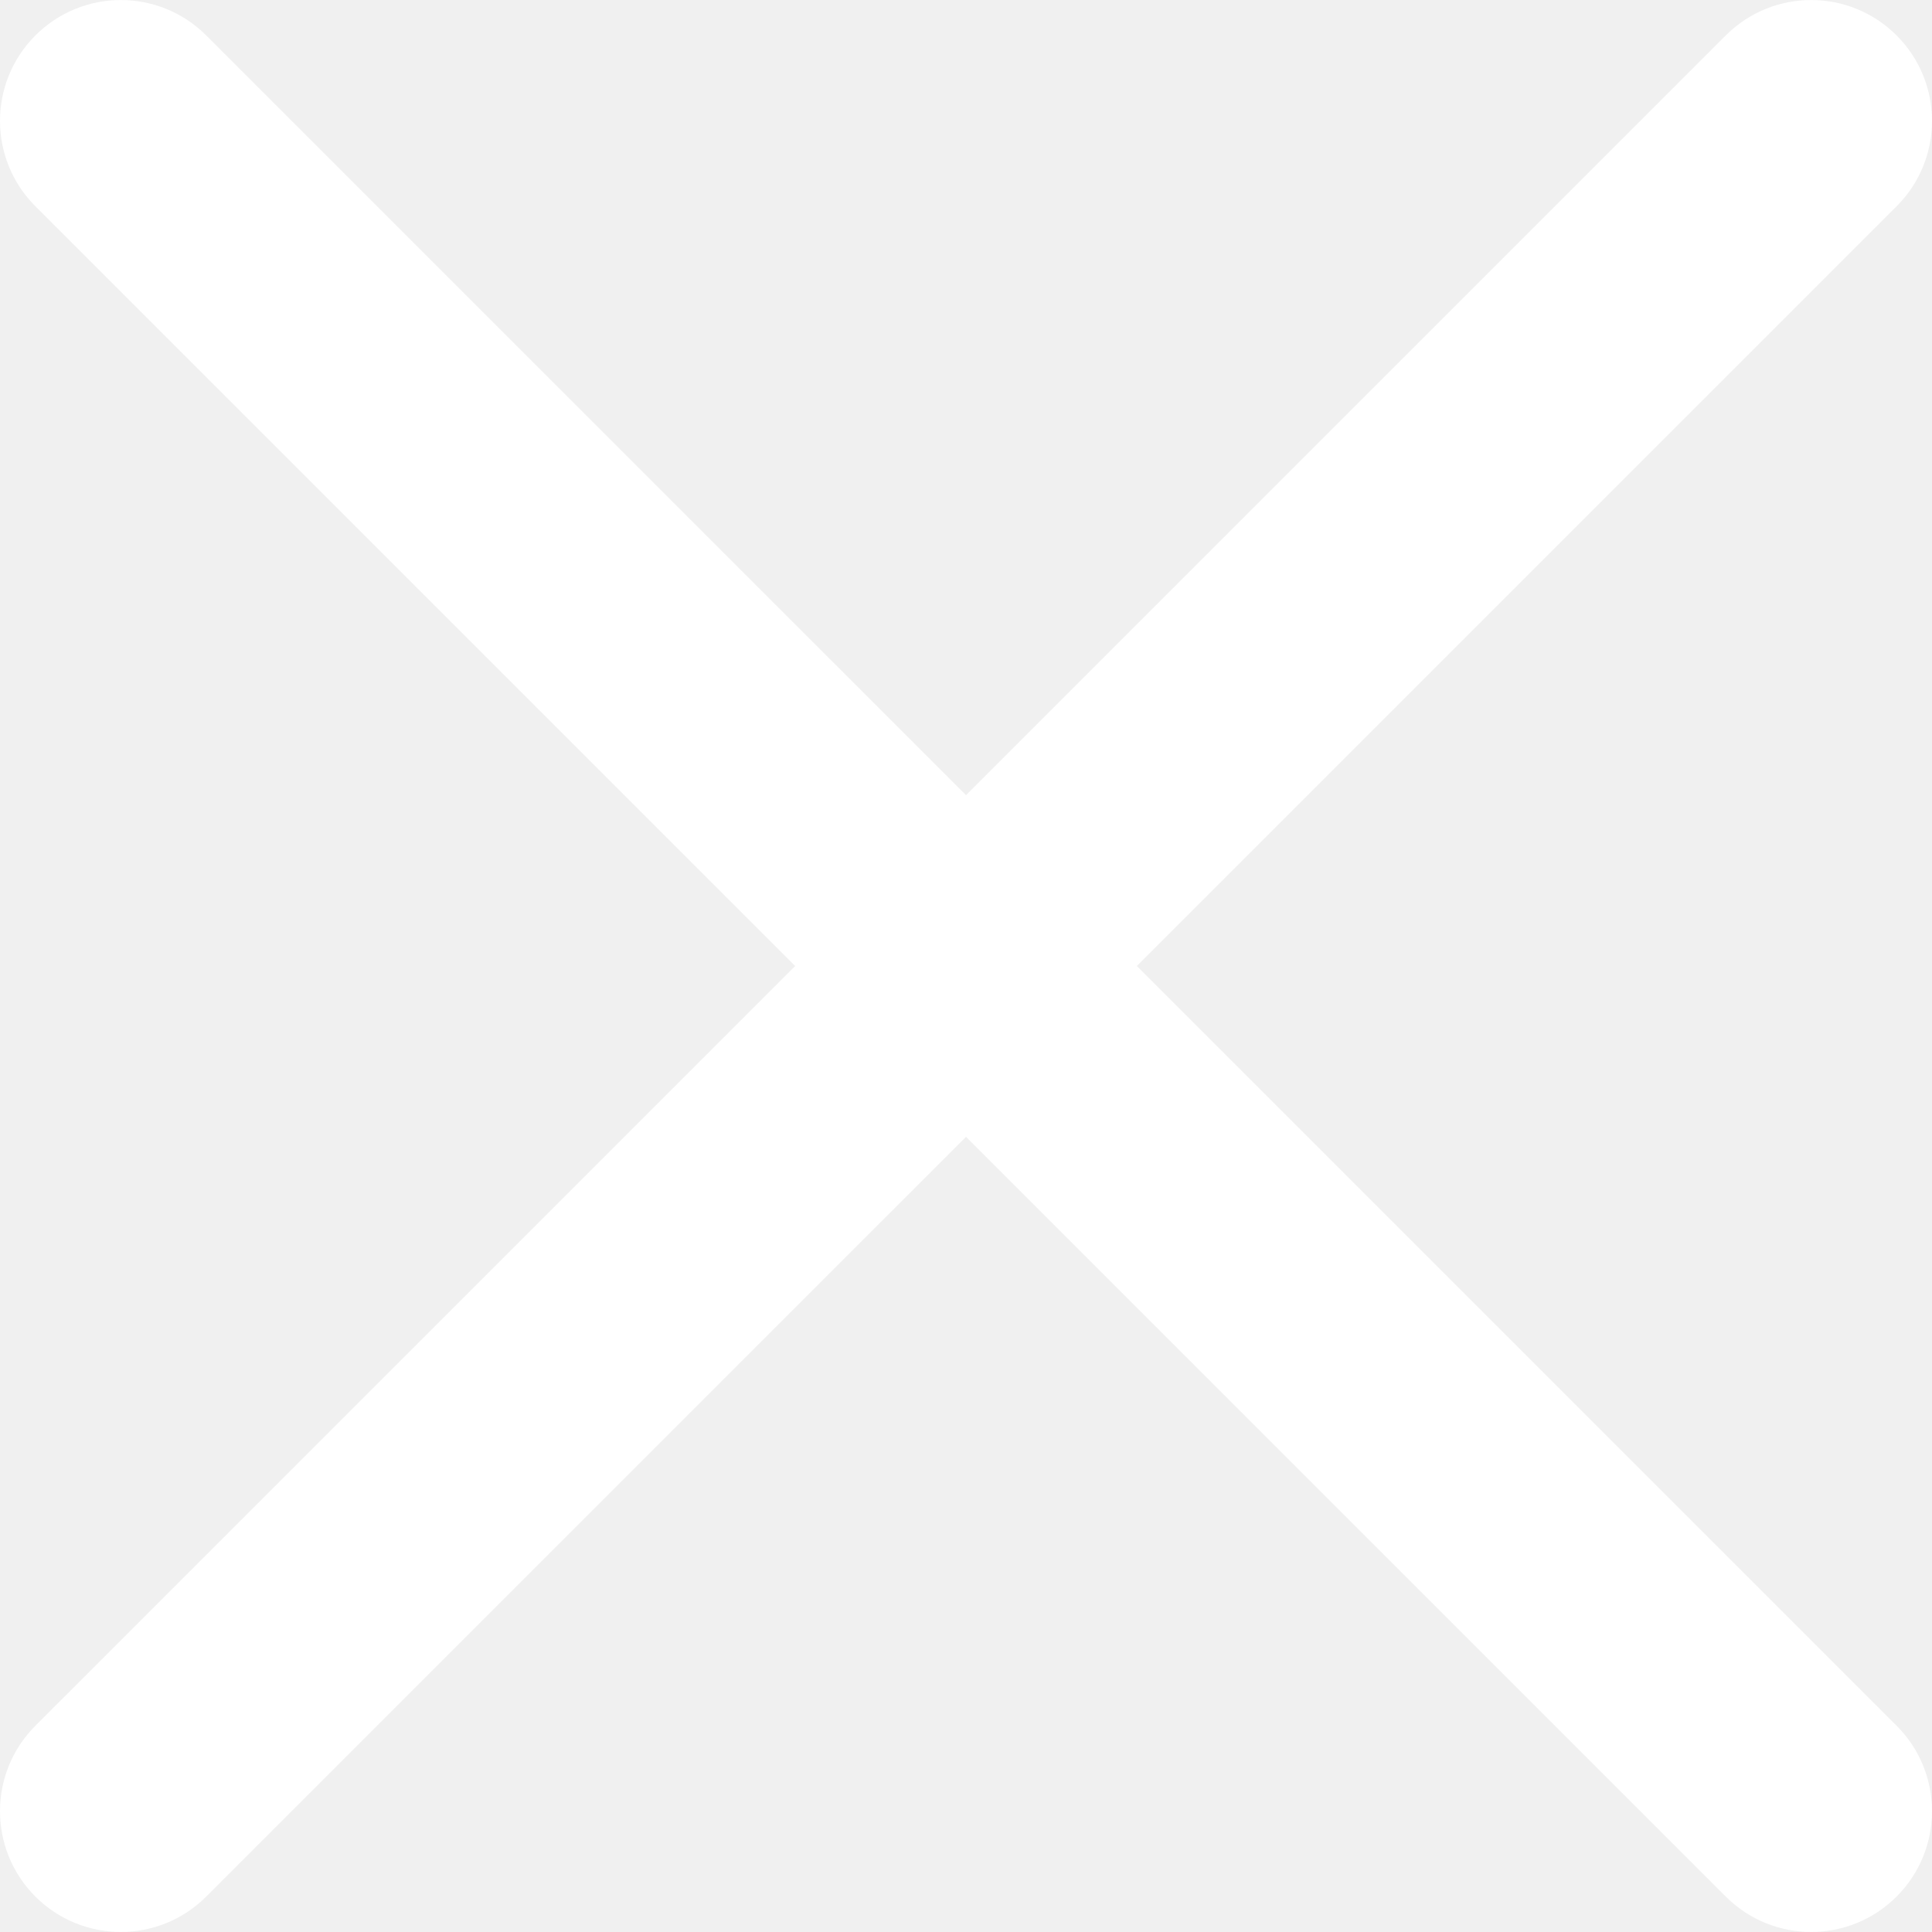
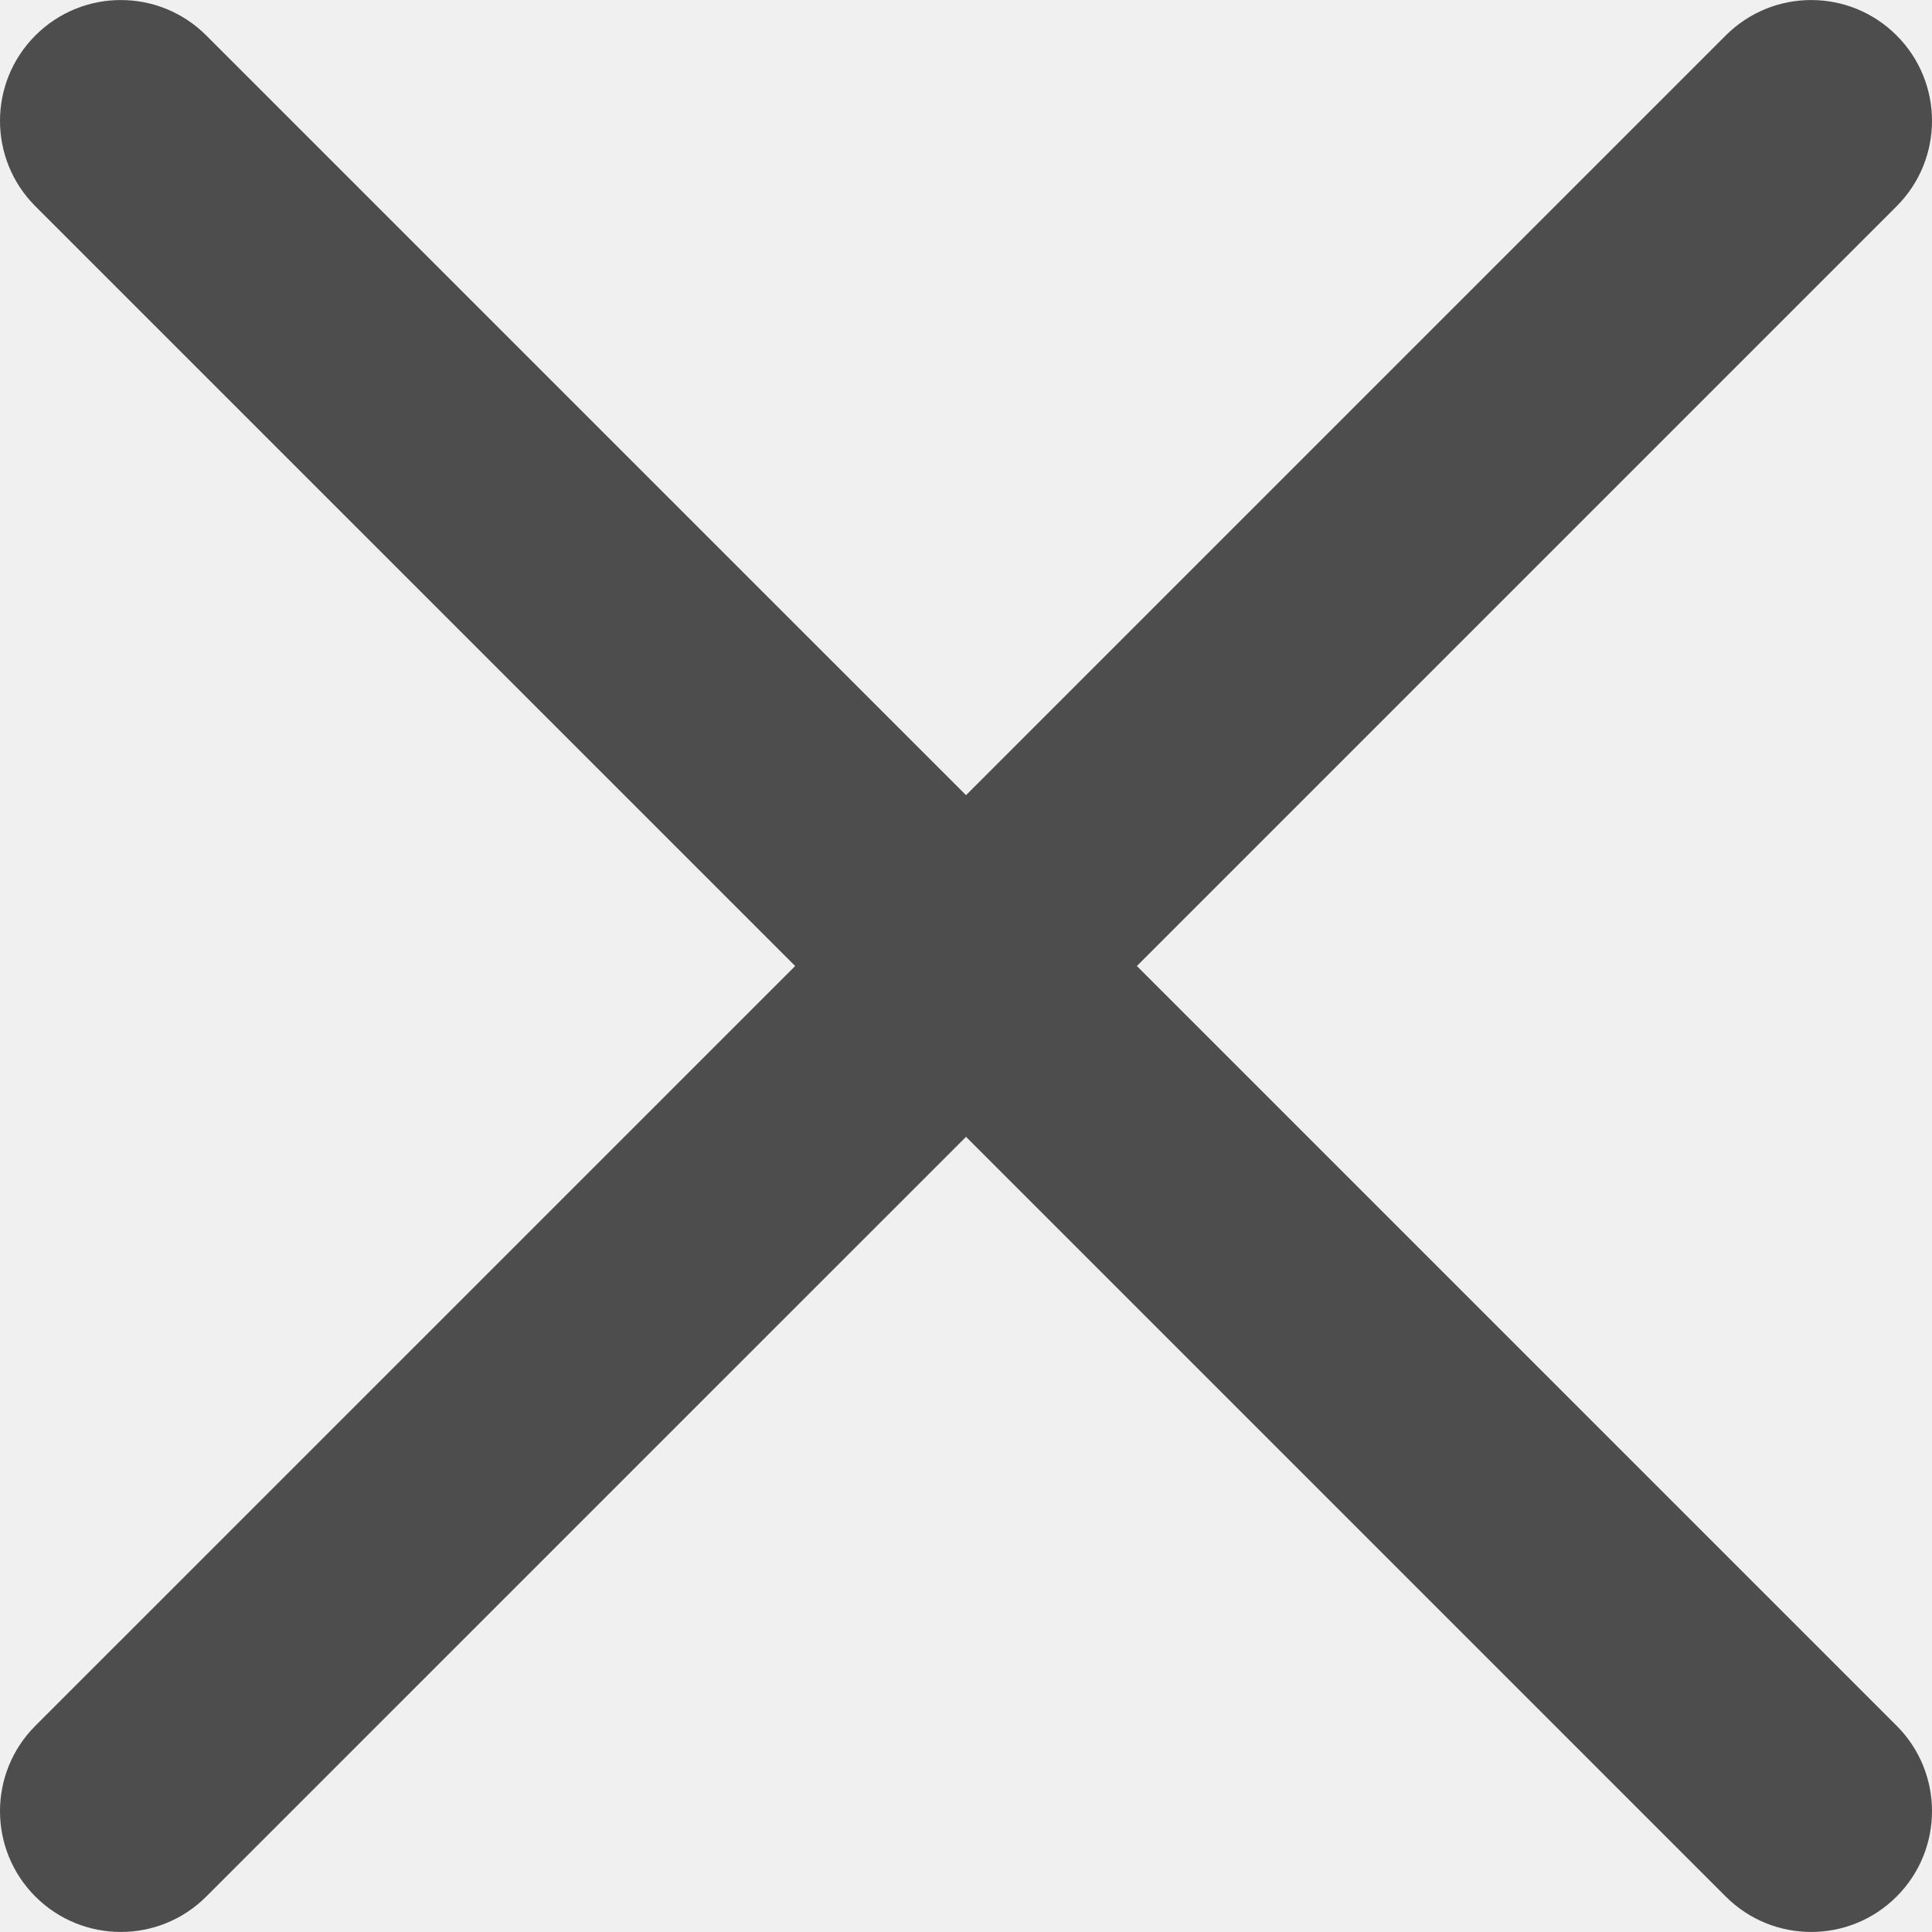
<svg xmlns="http://www.w3.org/2000/svg" version="1.1" id="Capa_1" x="0px" y="0px" viewBox="0 0 47.971 47.971" style="enable-background:new 0 0 47.971 47.971;" xml:space="preserve" width="512px" height="512px">
  <g>
    <g>
-       <path d="M28.228,23.986L47.092,5.122c1.172-1.171,1.172-3.071,0-4.242c-1.172-1.172-3.07-1.172-4.242,0L23.986,19.744L5.121,0.88   c-1.172-1.172-3.07-1.172-4.242,0c-1.172,1.171-1.172,3.071,0,4.242l18.865,18.864L0.879,42.85c-1.172,1.171-1.172,3.071,0,4.242   C1.465,47.677,2.233,47.97,3,47.97s1.535-0.293,2.121-0.879l18.865-18.864L42.85,47.091c0.586,0.586,1.354,0.879,2.121,0.879   s1.535-0.293,2.121-0.879c1.172-1.171,1.172-3.071,0-4.242L28.228,23.986z" data-original="#000000" class="active-path" data-old_color="#FFFFF7" fill="#FFFFFF" />
+       <path d="M28.228,23.986L47.092,5.122c1.172-1.171,1.172-3.071,0-4.242c-1.172-1.172-3.07-1.172-4.242,0L23.986,19.744L5.121,0.88   c-1.172-1.172-3.07-1.172-4.242,0c-1.172,1.171-1.172,3.071,0,4.242l18.865,18.864L0.879,42.85c-1.172,1.171-1.172,3.071,0,4.242   C1.465,47.677,2.233,47.97,3,47.97s1.535-0.293,2.121-0.879l18.865-18.864L42.85,47.091c0.586,0.586,1.354,0.879,2.121,0.879   s1.535-0.293,2.121-0.879c1.172-1.171,1.172-3.071,0-4.242L28.228,23.986z" data-original="#000000" class="active-path" data-old_color="##4D4D4" fill="#4D4D4D" />
    </g>
  </g>
</svg>
